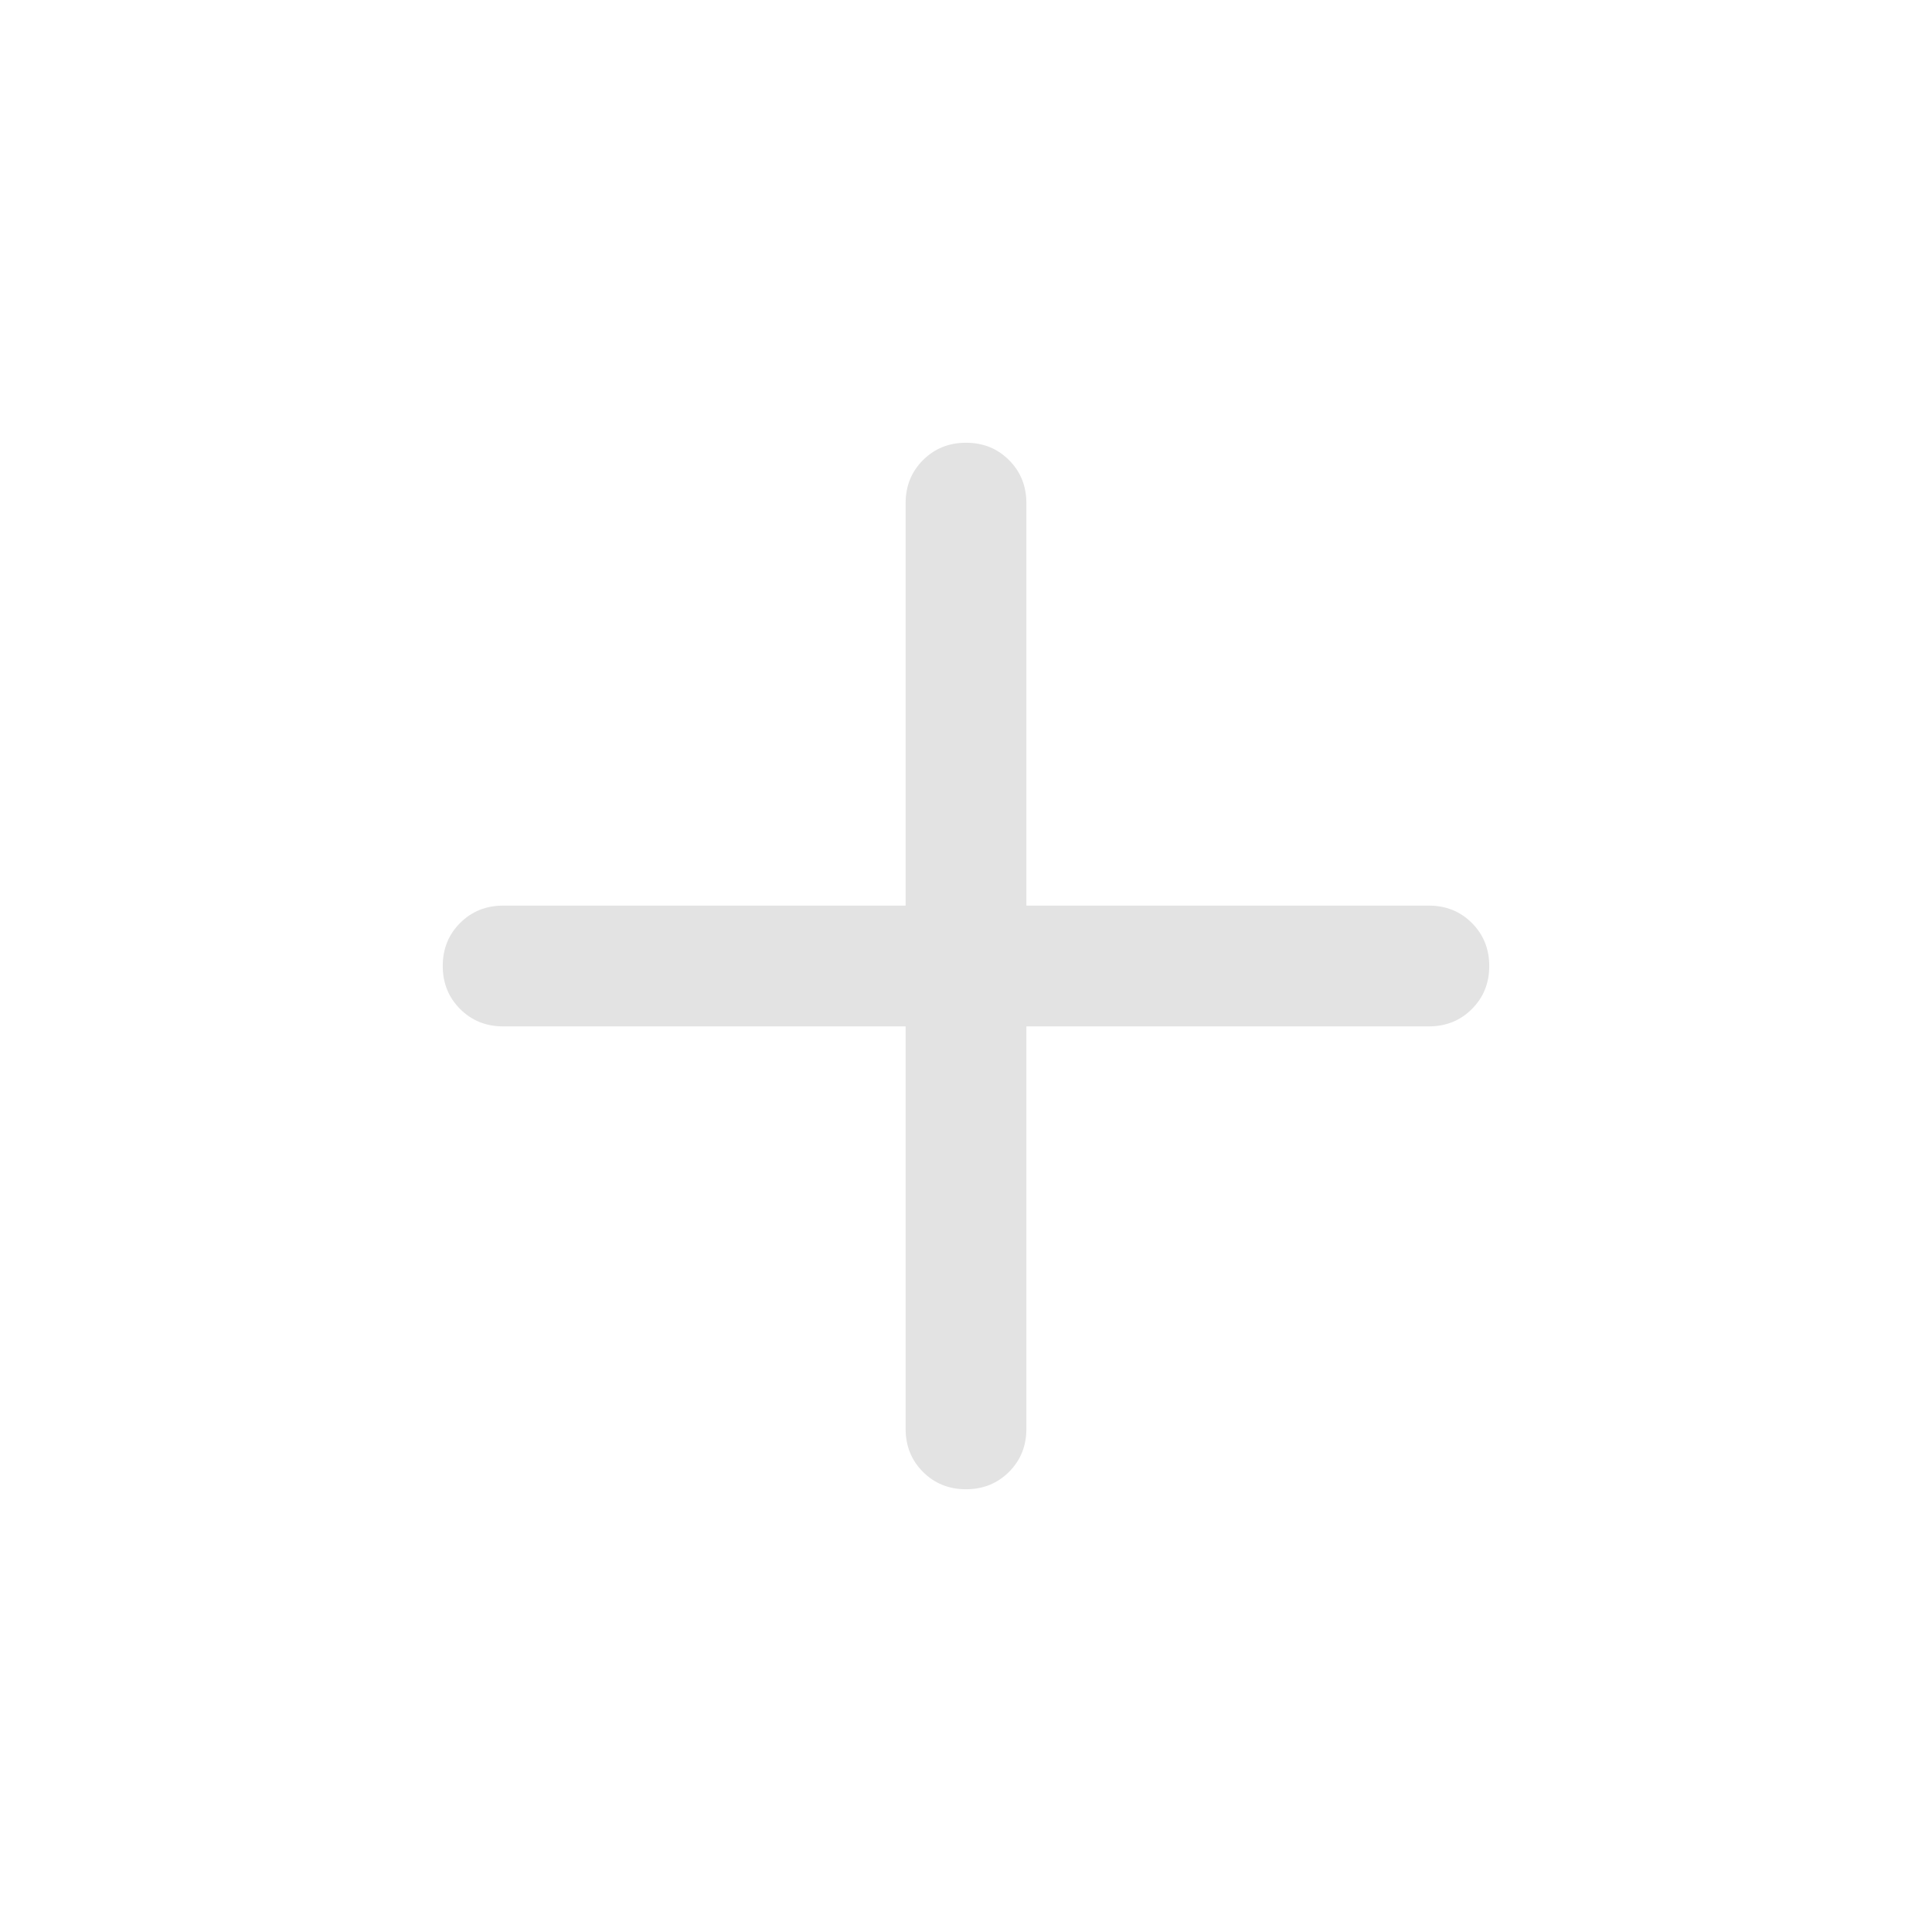
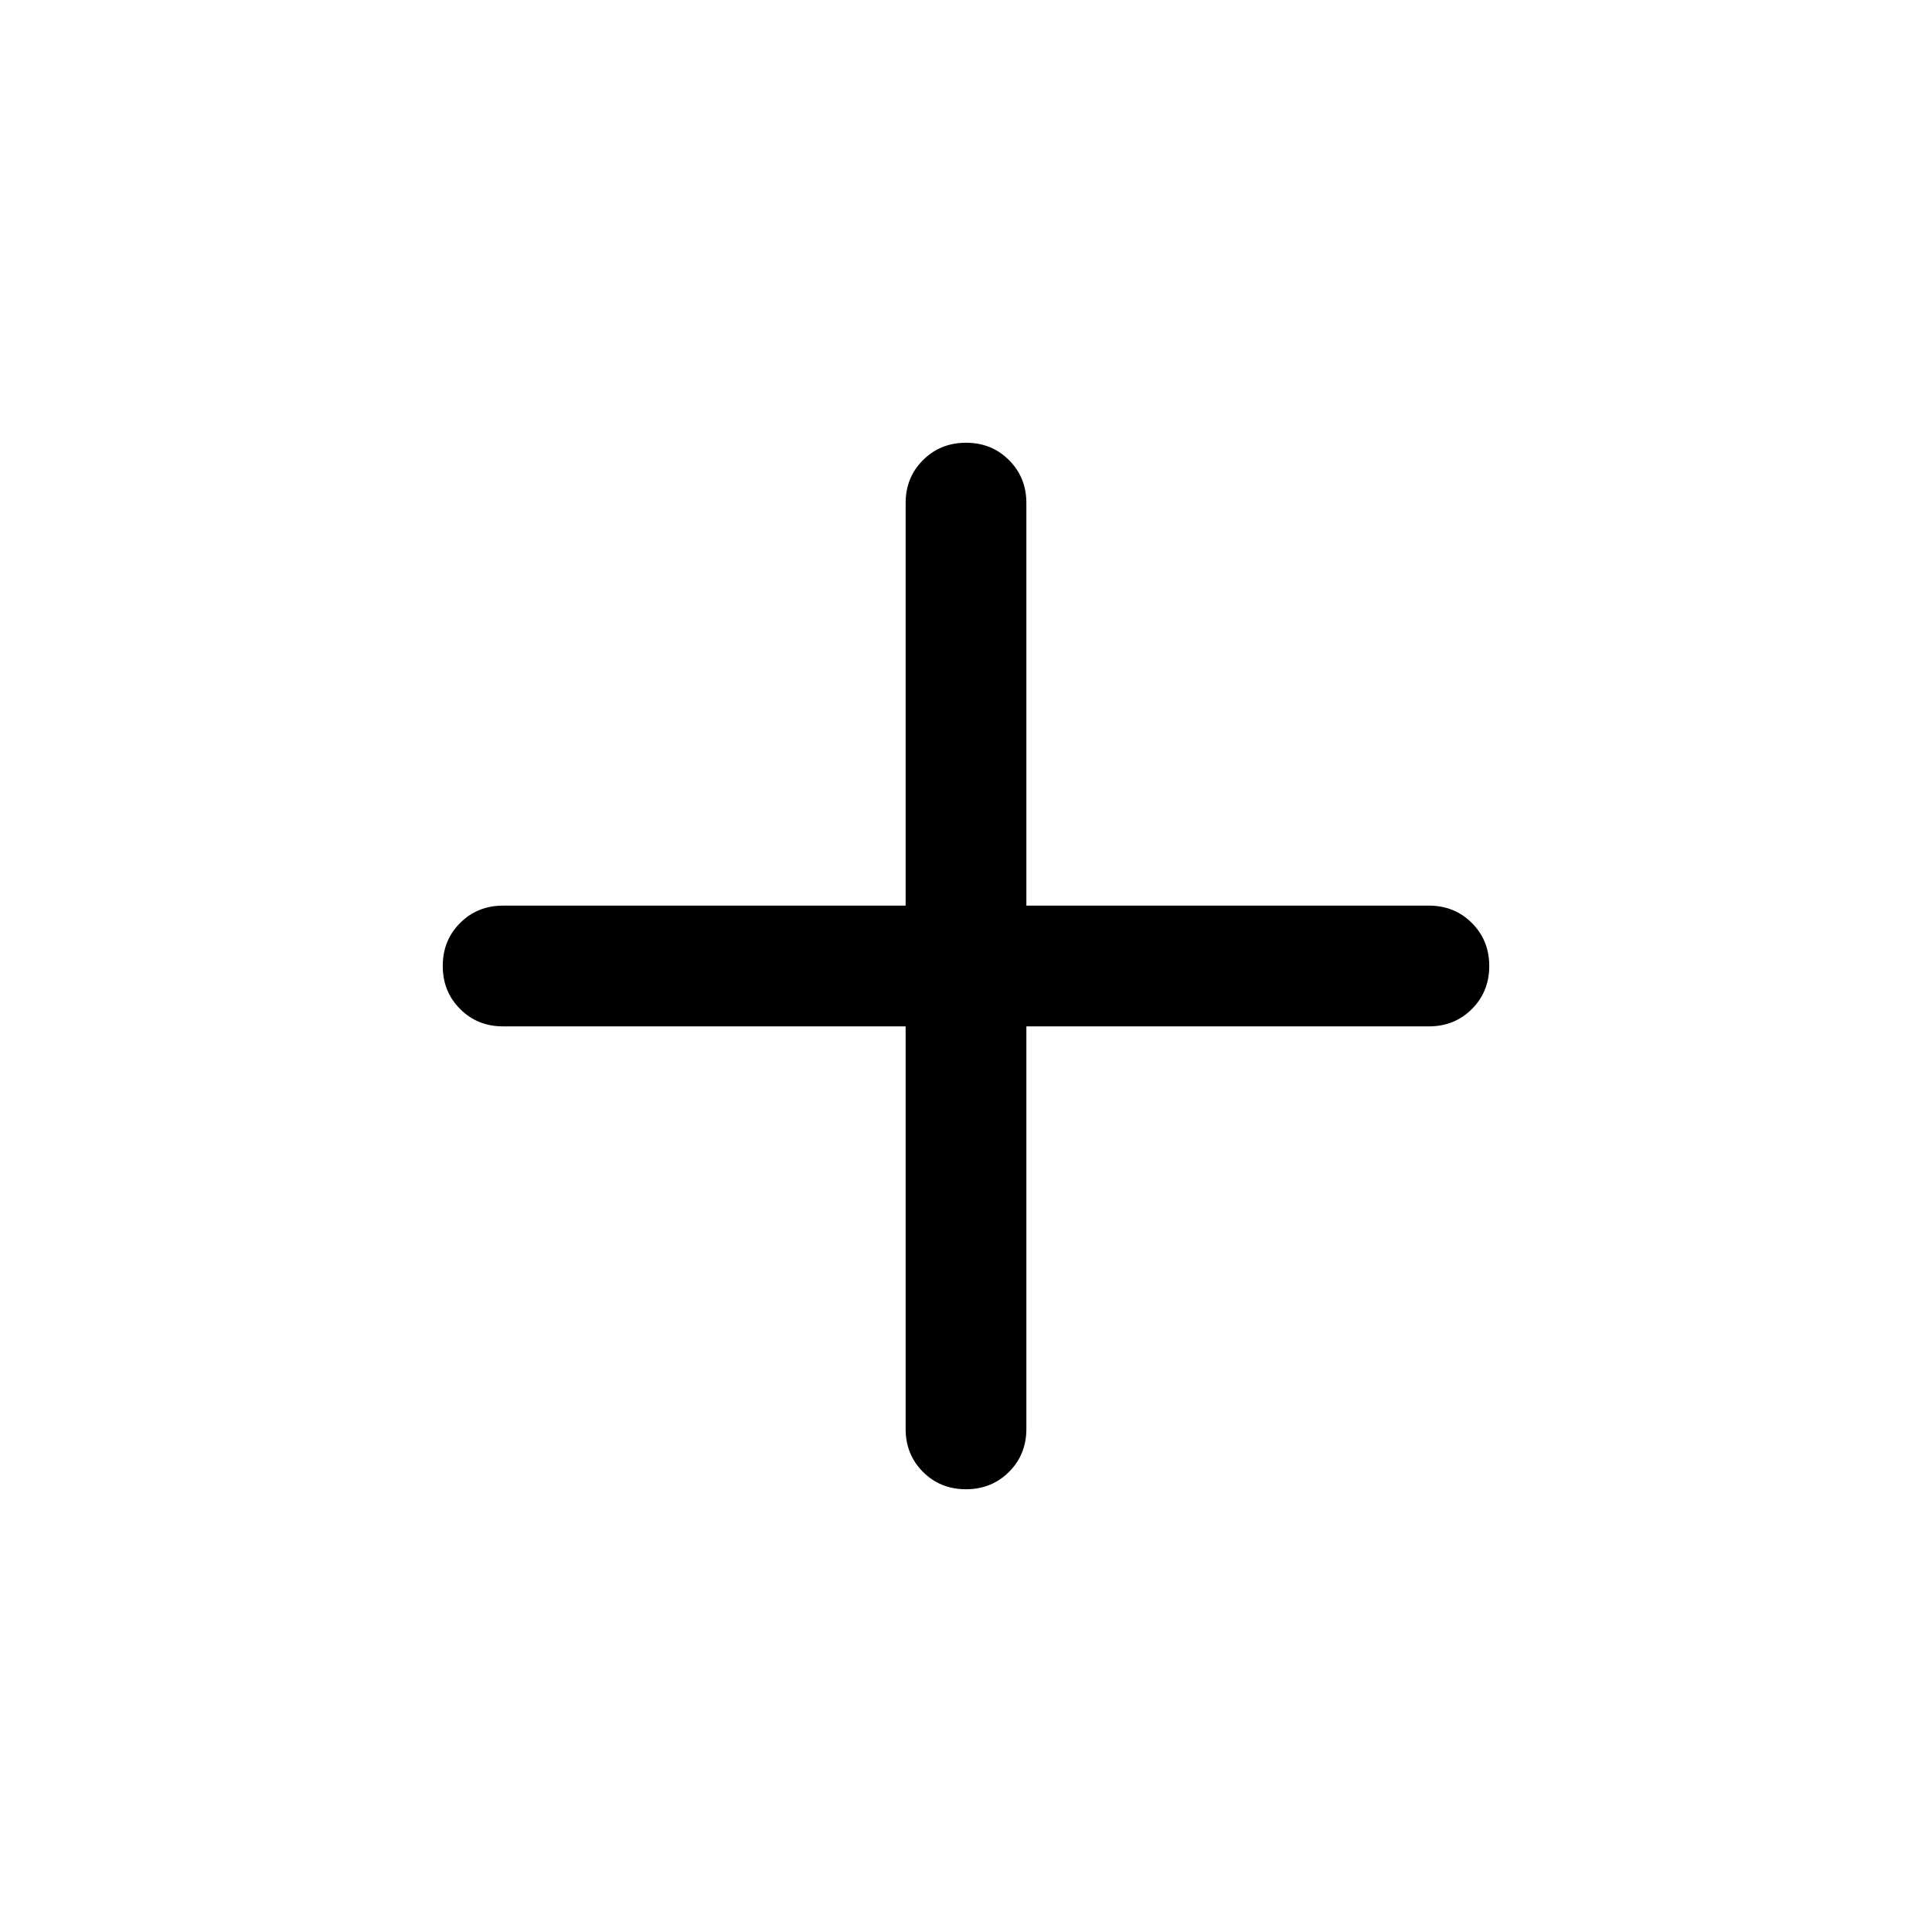
- <svg xmlns="http://www.w3.org/2000/svg" height="24px" viewBox="0 -960 960 960" width="24px" fill="#e3e3e3">
+ <svg xmlns="http://www.w3.org/2000/svg" height="24" viewBox="0 -960 960 960" width="24">
  <path d="M450-450H250q-12.75 0-21.37-8.63-8.63-8.63-8.63-21.38 0-12.76 8.63-21.37Q237.25-510 250-510h200v-200q0-12.75 8.63-21.37 8.63-8.63 21.38-8.63 12.76 0 21.37 8.63Q510-722.75 510-710v200h200q12.75 0 21.37 8.63 8.63 8.63 8.63 21.38 0 12.76-8.63 21.37Q722.75-450 710-450H510v200q0 12.75-8.63 21.37-8.63 8.63-21.38 8.63-12.76 0-21.37-8.63Q450-237.25 450-250v-200Z" />
</svg>
